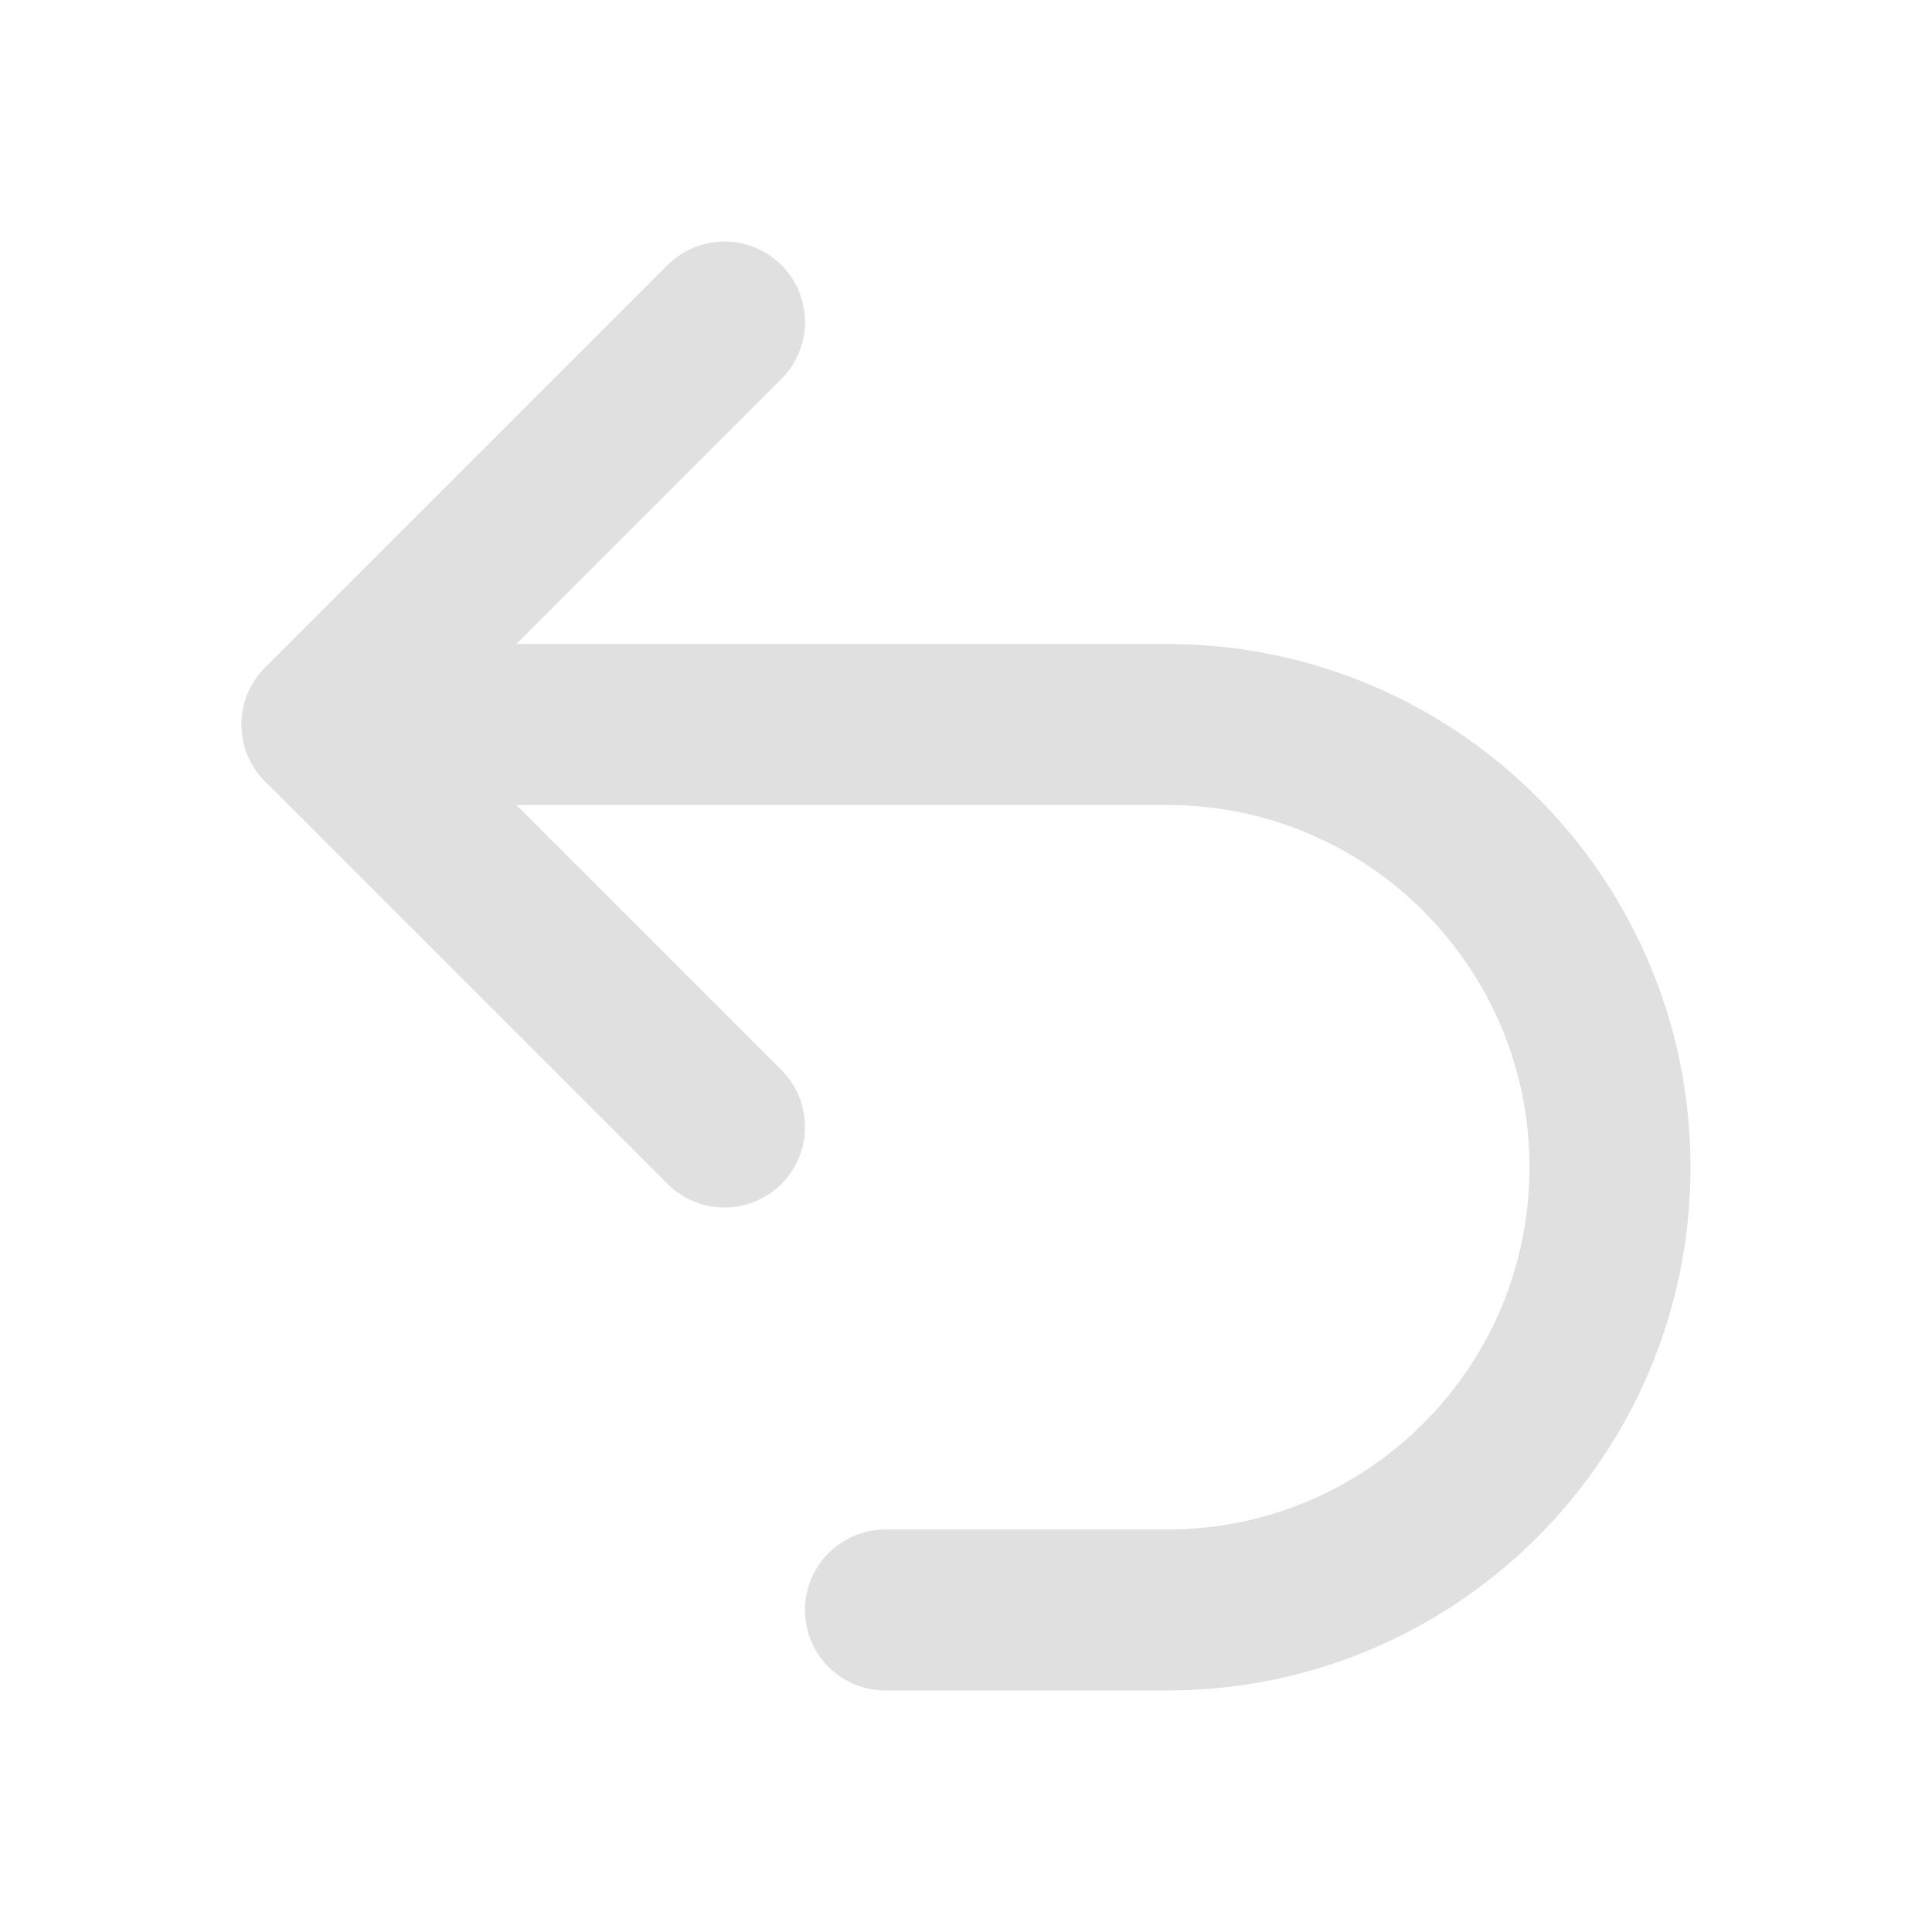
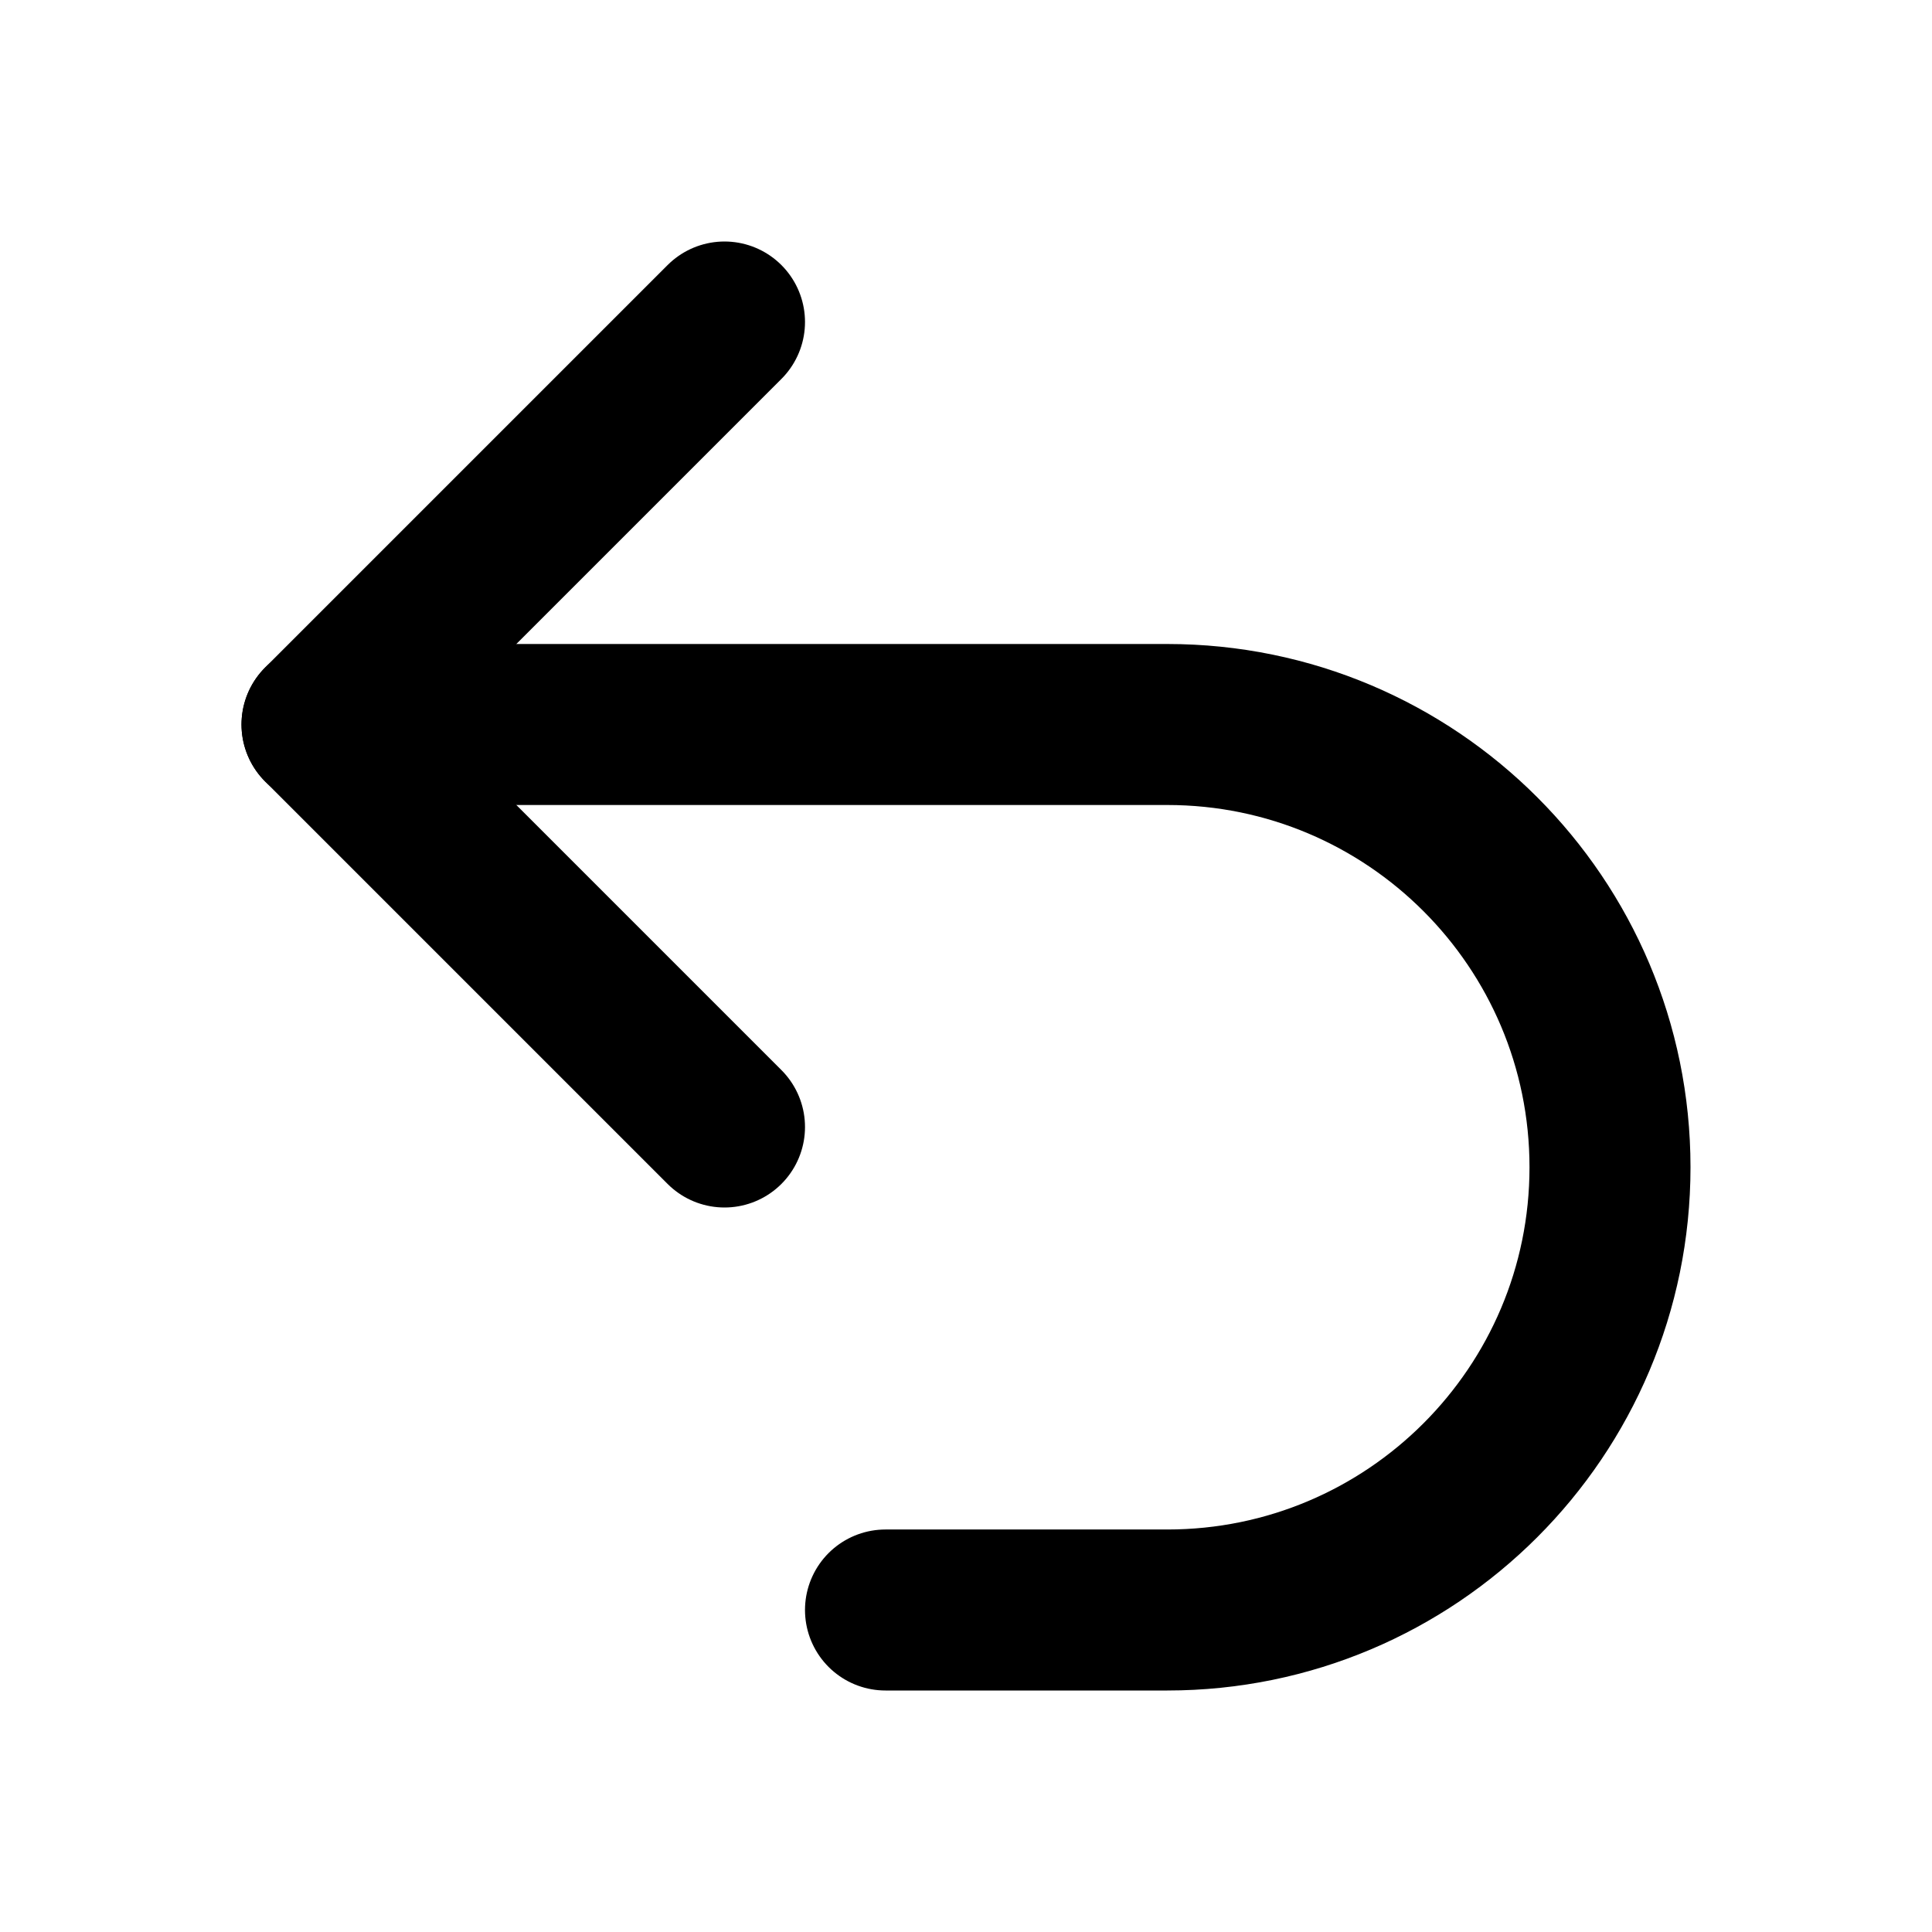
- <svg xmlns="http://www.w3.org/2000/svg" color="#E0E0E0" width="24" height="24" viewBox="0 0 24 24" fill="none" stroke="currentColor" stroke-width="2" stroke-linecap="round" stroke-linejoin="round">
+ <svg xmlns="http://www.w3.org/2000/svg" width="24" height="24" viewBox="0 0 24 24" fill="none" stroke="currentColor" stroke-width="2" stroke-linecap="round" stroke-linejoin="round">
  <path d="M9 14 4 9l5-5" />
  <path d="M4 9h10.5a5.5 5.5 0 0 1 5.5 5.5a5.5 5.5 0 0 1-5.5 5.5H11" />
</svg>
